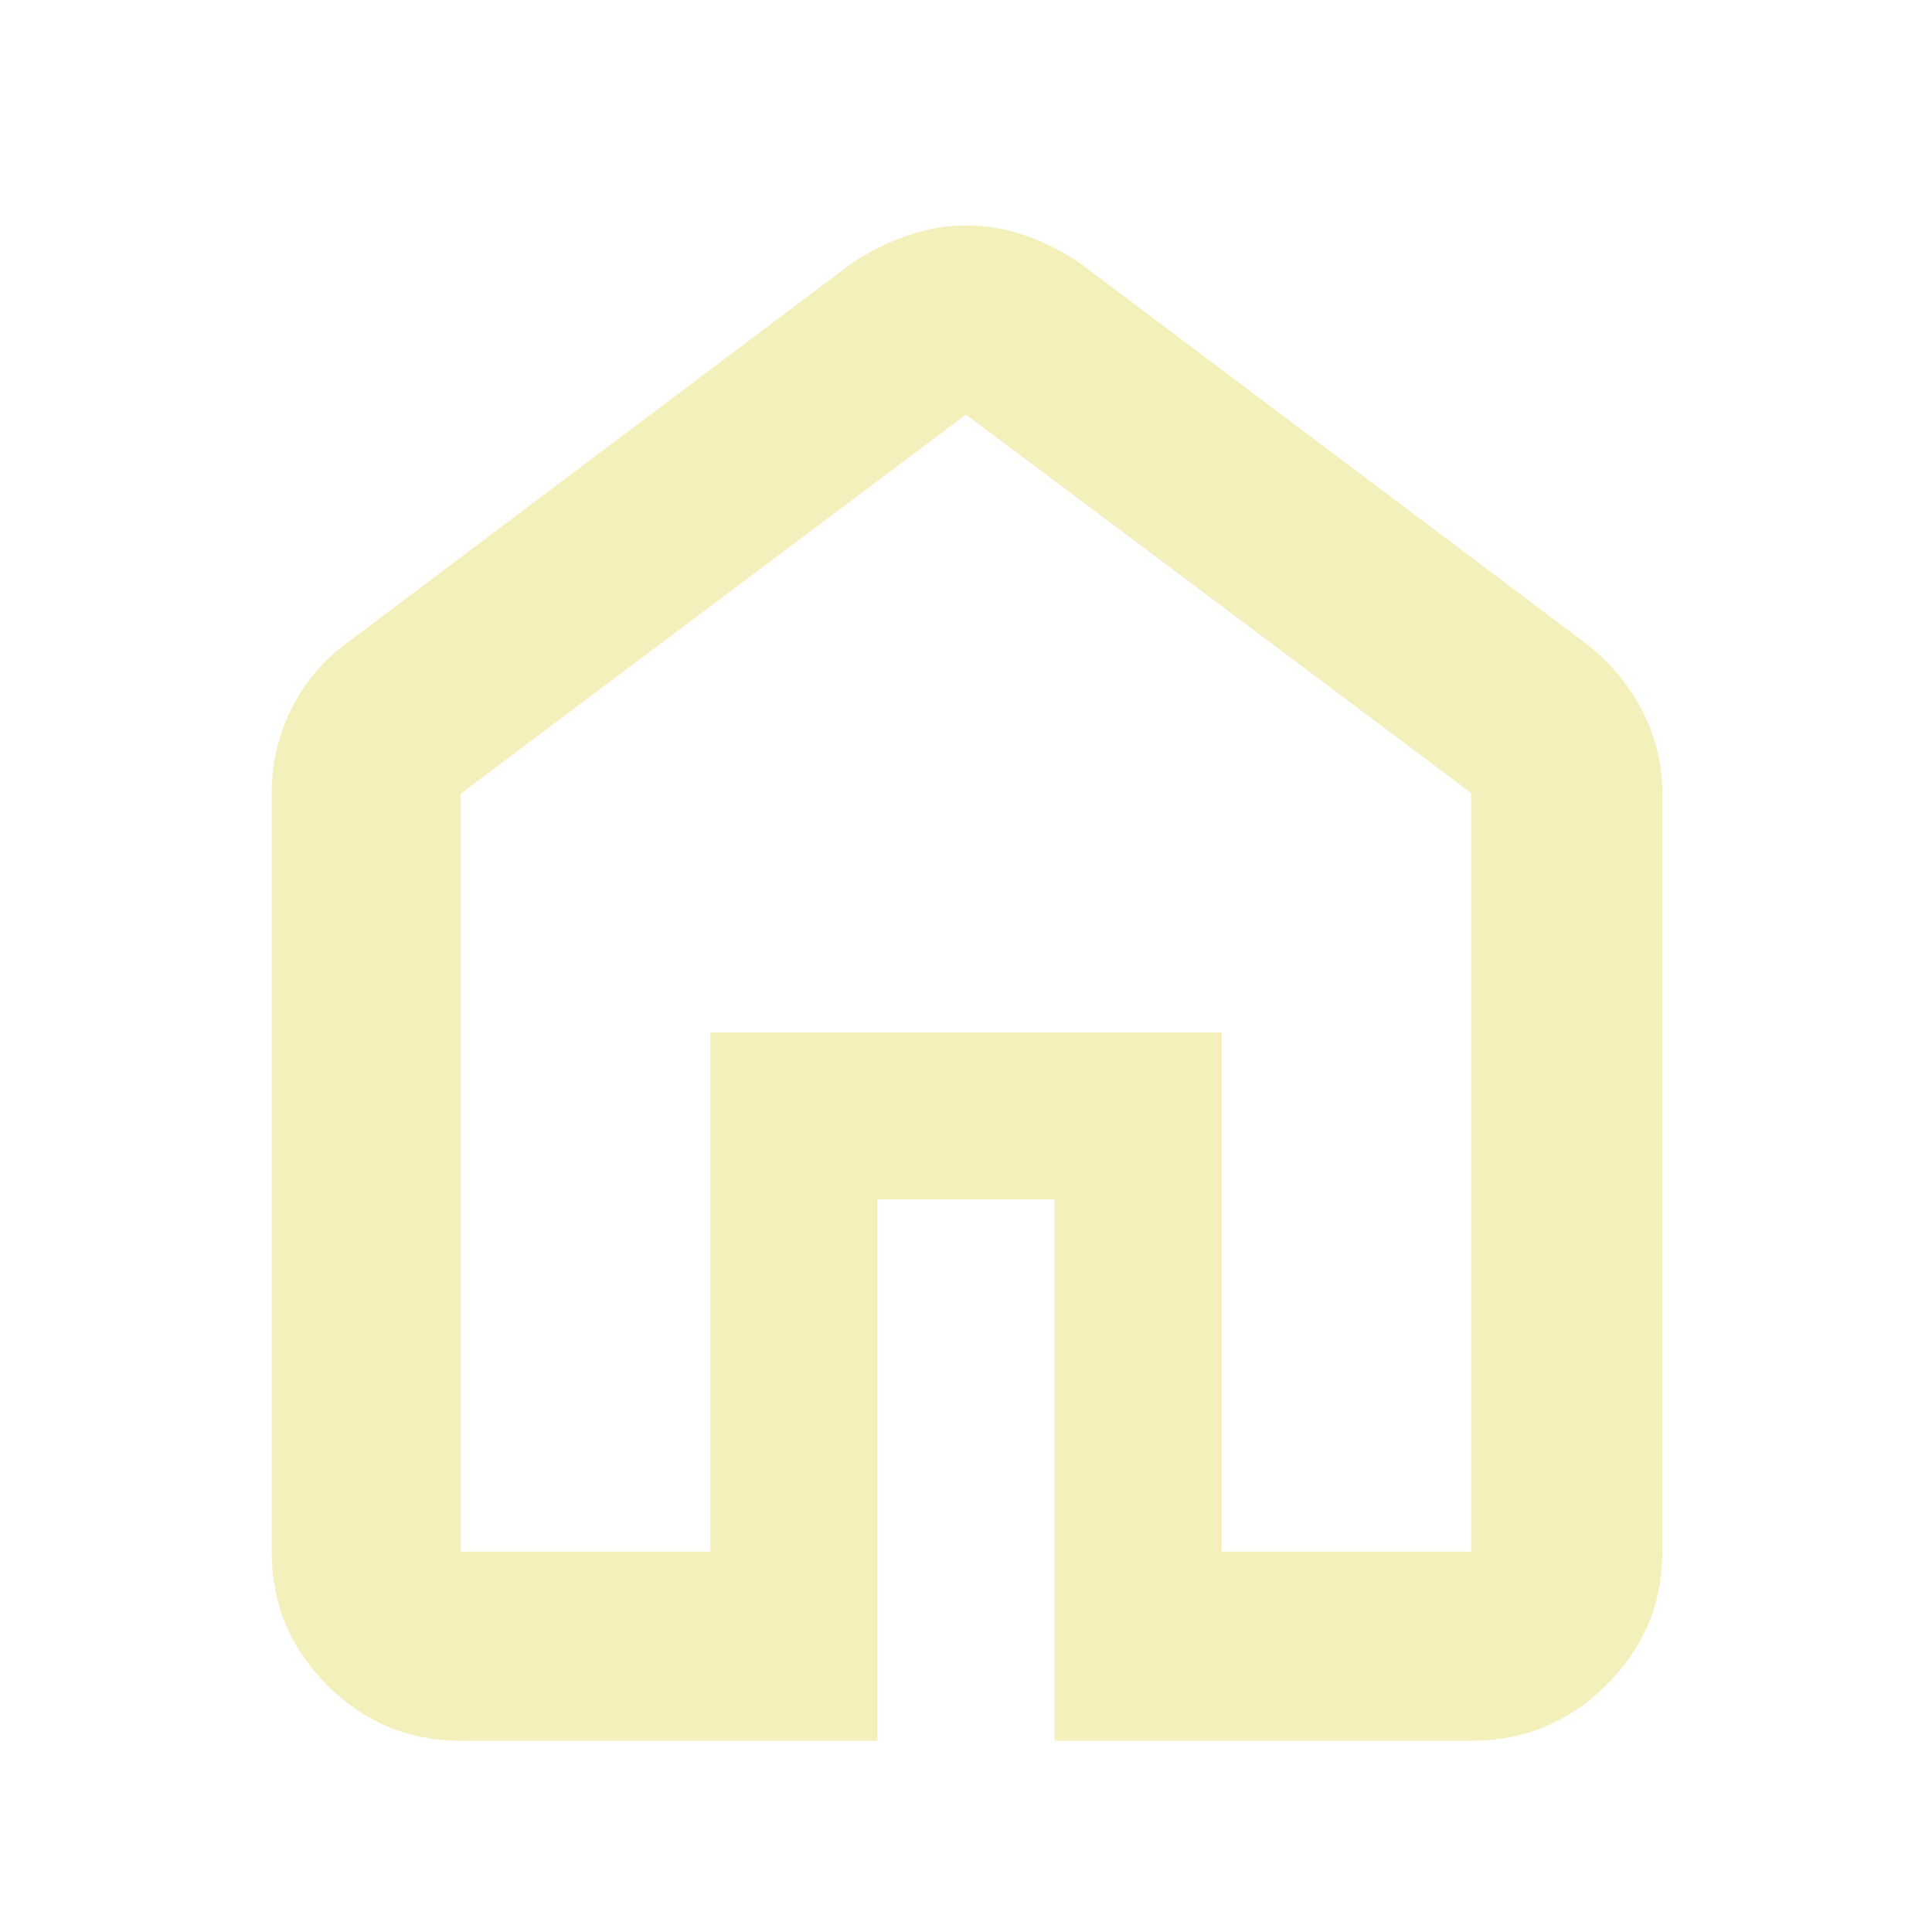
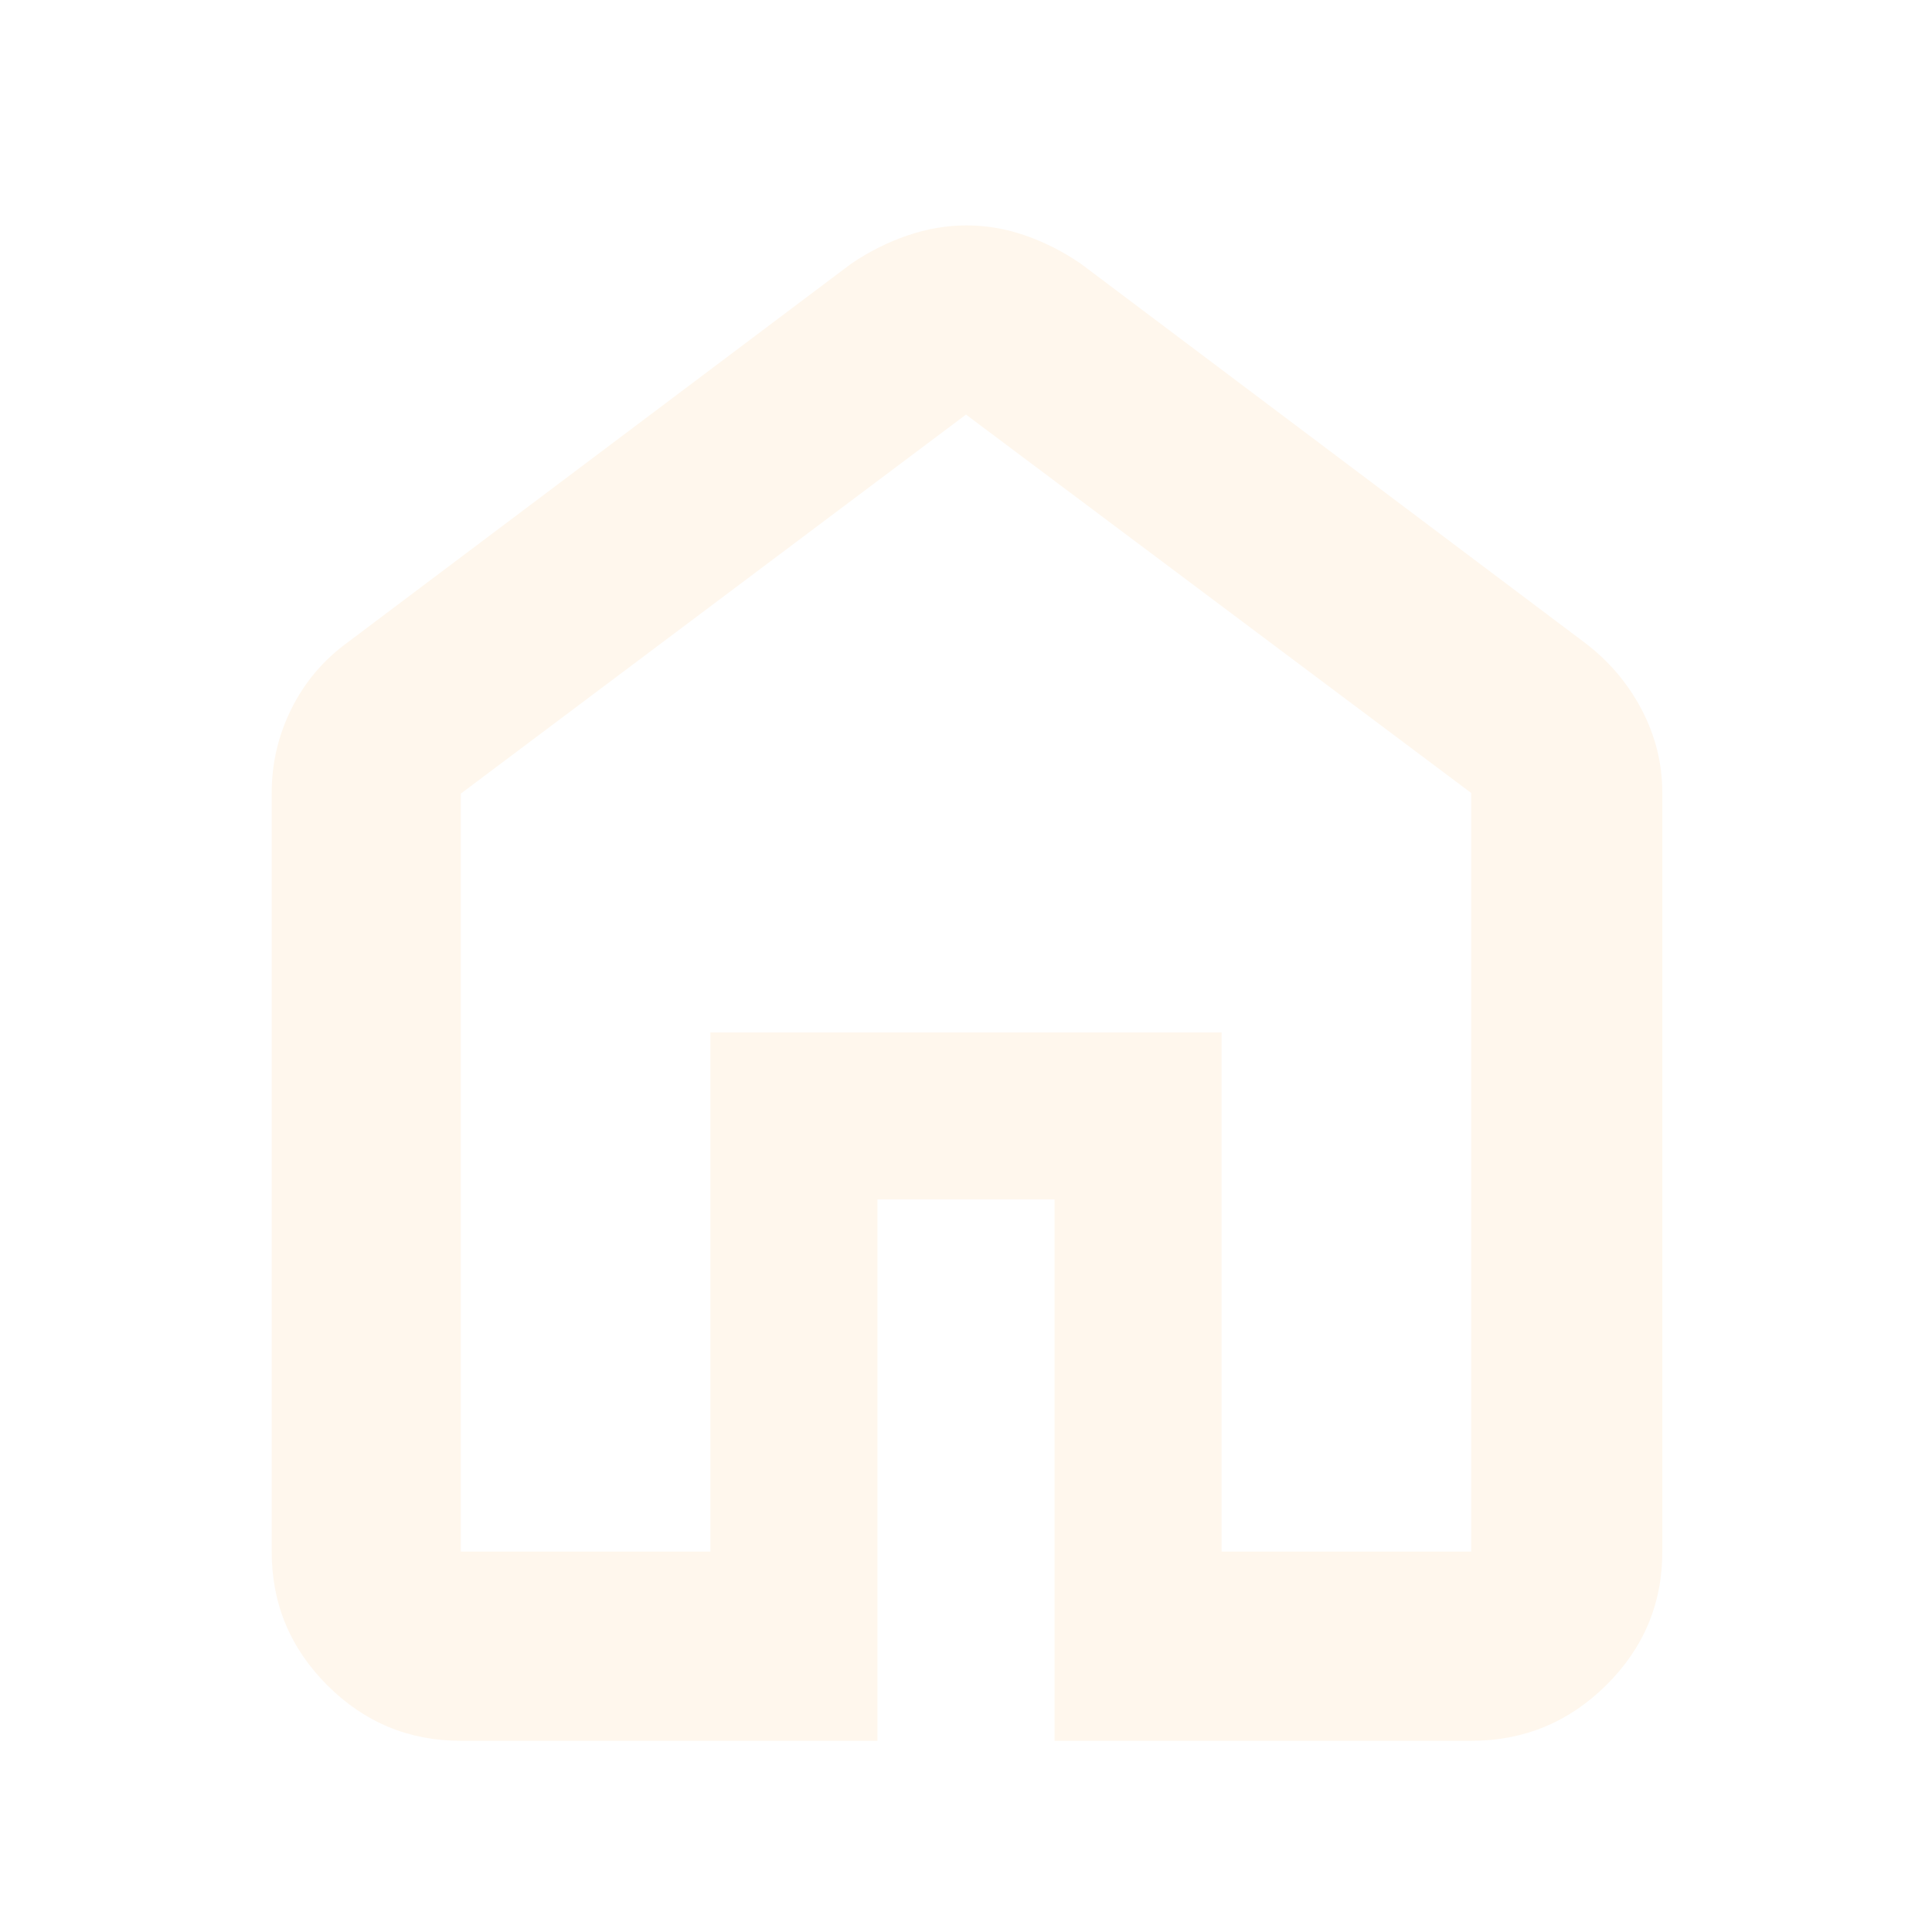
<svg xmlns="http://www.w3.org/2000/svg" height="48" viewBox="0 96 960 960" width="48">
-   <path fill="#f4f0bb" d="M229 867h124V609h254v258h124V490L480 302 229 490.333V867Zm0 94q-38.775 0-66.388-27.612Q135 905.775 135 867V490q0-22.137 9.875-41.943Q154.75 428.25 173 415l250-188q13.295-9 27.924-14t29.353-5q14.723 0 29.137 5 14.415 5 27.586 14l250 188q18.156 13.609 28.578 33.301Q826 467.992 826 490v377q0 38.775-27.906 66.388Q770.188 961 731 961H524V692h-88v269H229Zm251-377Z" />
+   <path fill="rgb(255 247 237)" d="M229 867h124V609h254v258h124V490L480 302 229 490.333V867Zm0 94q-38.775 0-66.388-27.612Q135 905.775 135 867V490q0-22.137 9.875-41.943Q154.75 428.25 173 415l250-188q13.295-9 27.924-14t29.353-5q14.723 0 29.137 5 14.415 5 27.586 14l250 188q18.156 13.609 28.578 33.301Q826 467.992 826 490v377q0 38.775-27.906 66.388Q770.188 961 731 961H524V692h-88v269H229Zm251-377Z" />
</svg>
